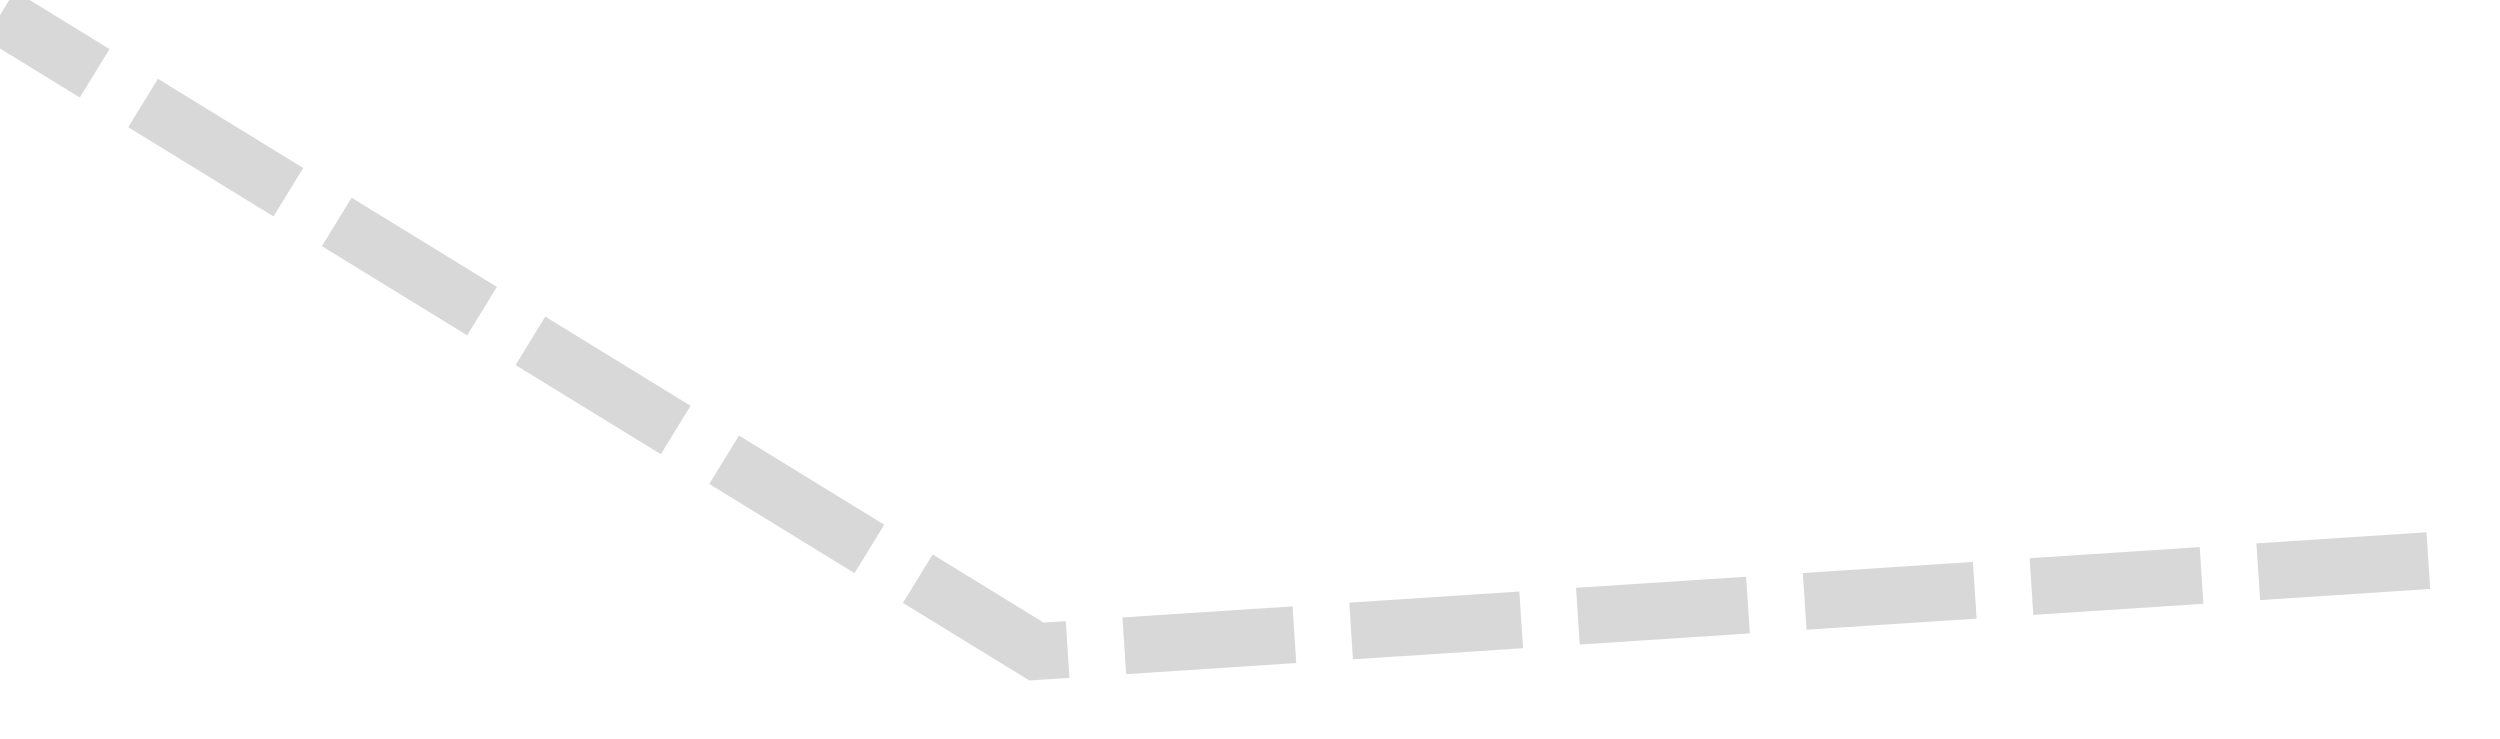
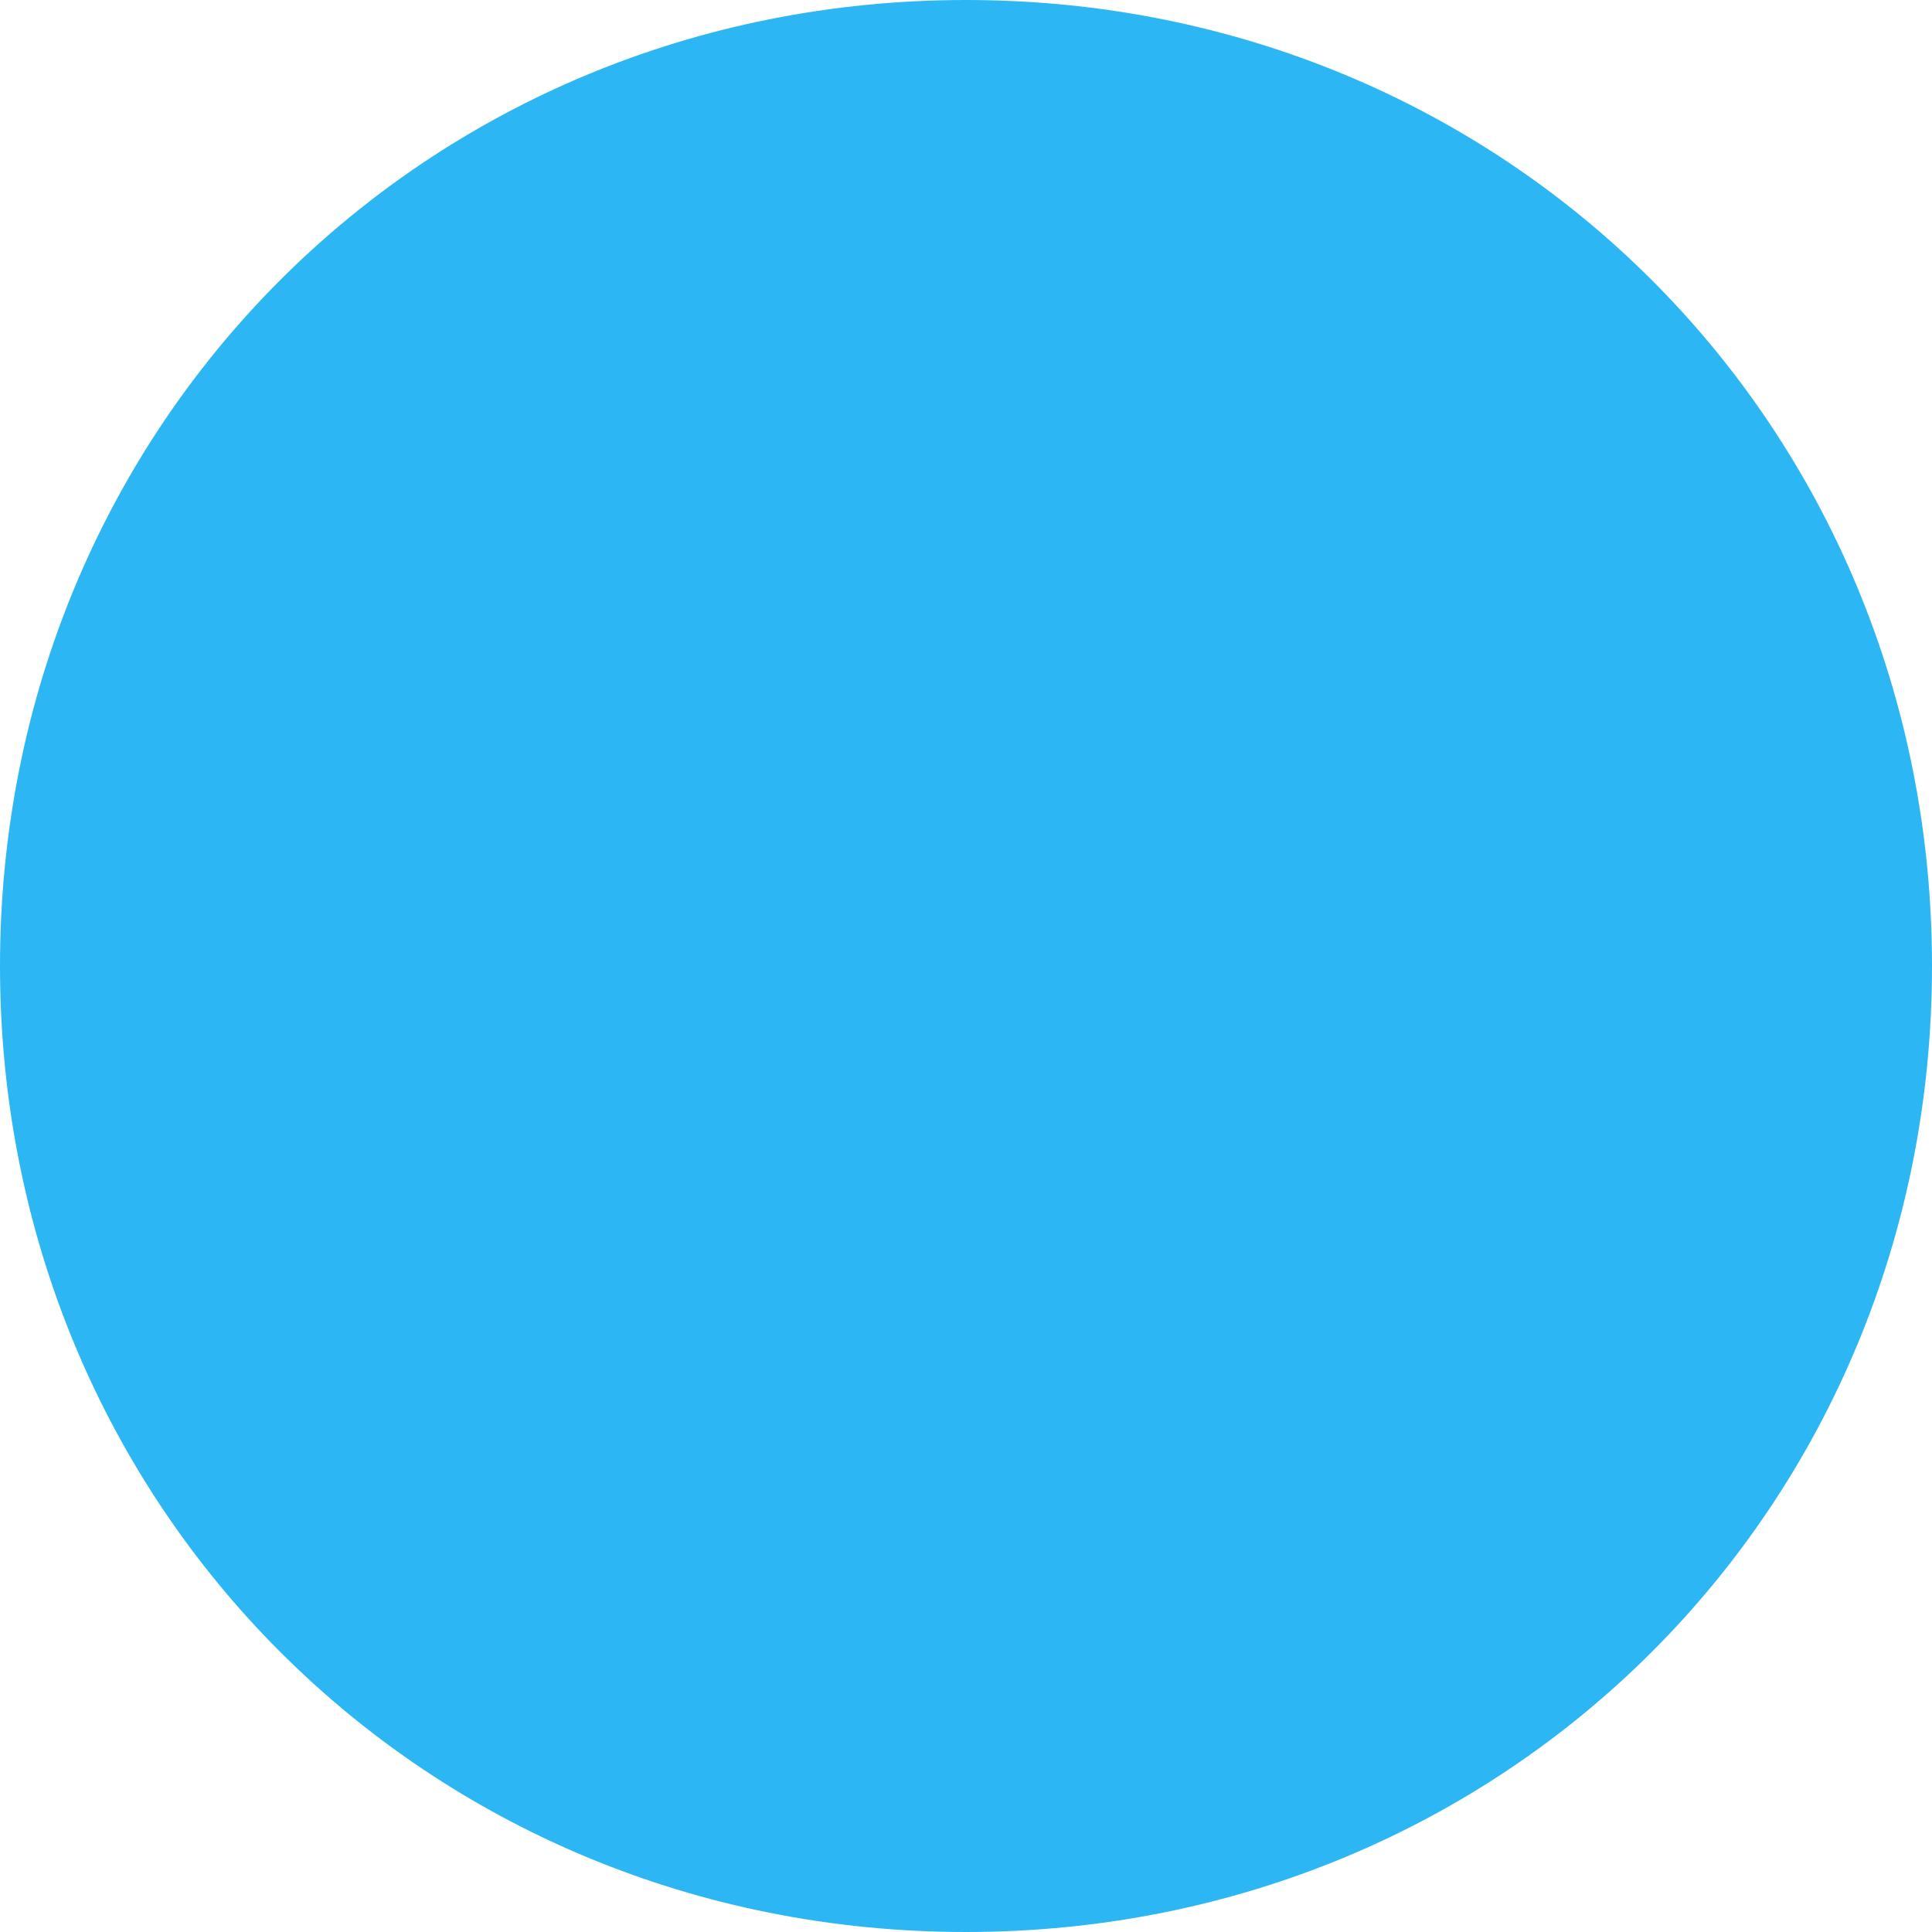
- <svg xmlns="http://www.w3.org/2000/svg" version="1.1" width="44px" height="13px">
-   <g transform="matrix(1 0 0 1 -222 -487 )">
-     <path d="M 42.739 9.867  L 18.242 11.467  L 0 0.267  " stroke-width="1" stroke-dasharray="3,1" stroke="#d8d8d8" fill="none" transform="matrix(1 0 0 1 222 487 )" />
+ <svg xmlns="http://www.w3.org/2000/svg" version="1.1" width="8px" height="8px">
+   <g transform="matrix(1 0 0 1 -267 -321 )">
+     <path d="M 271 321  C 273.24 321  275 322.76  275 325  C 275 327.24  273.24 329  271 329  C 268.76 329  267 327.24  267 325  C 267 322.76  268.76 321  271 321  Z " fill-rule="nonzero" fill="#2db6f4" stroke="none" />
  </g>
</svg>
